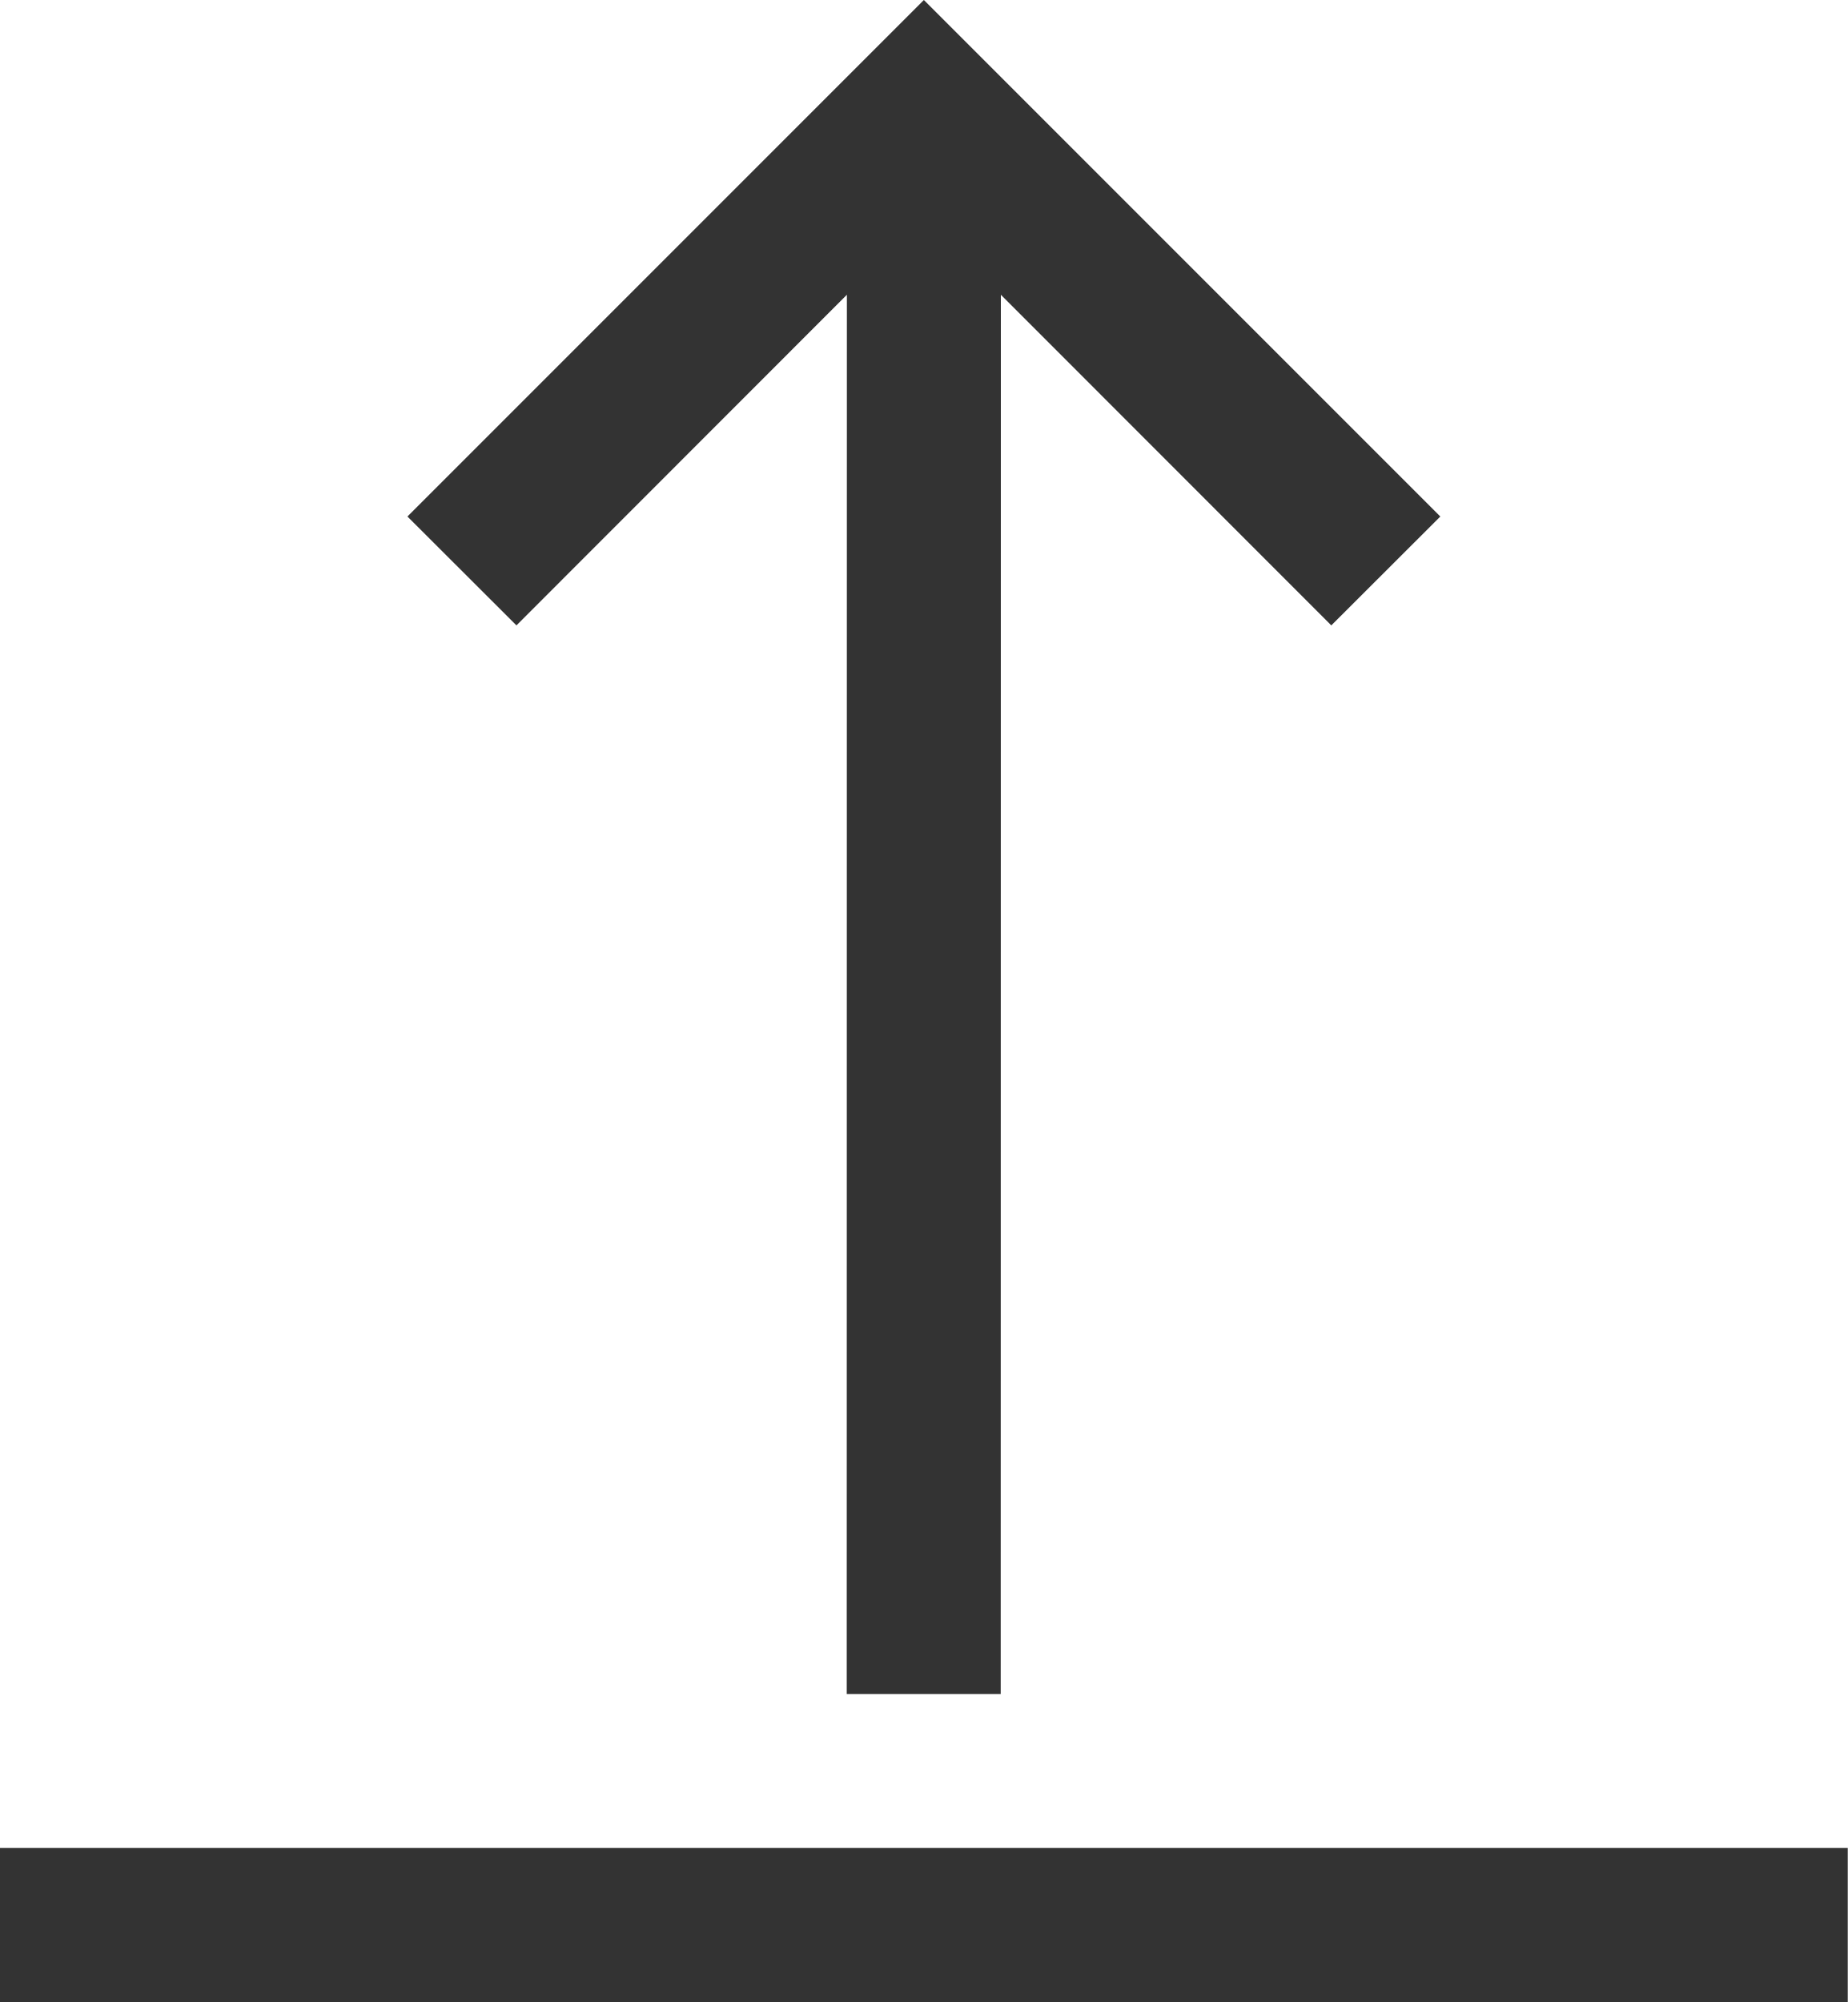
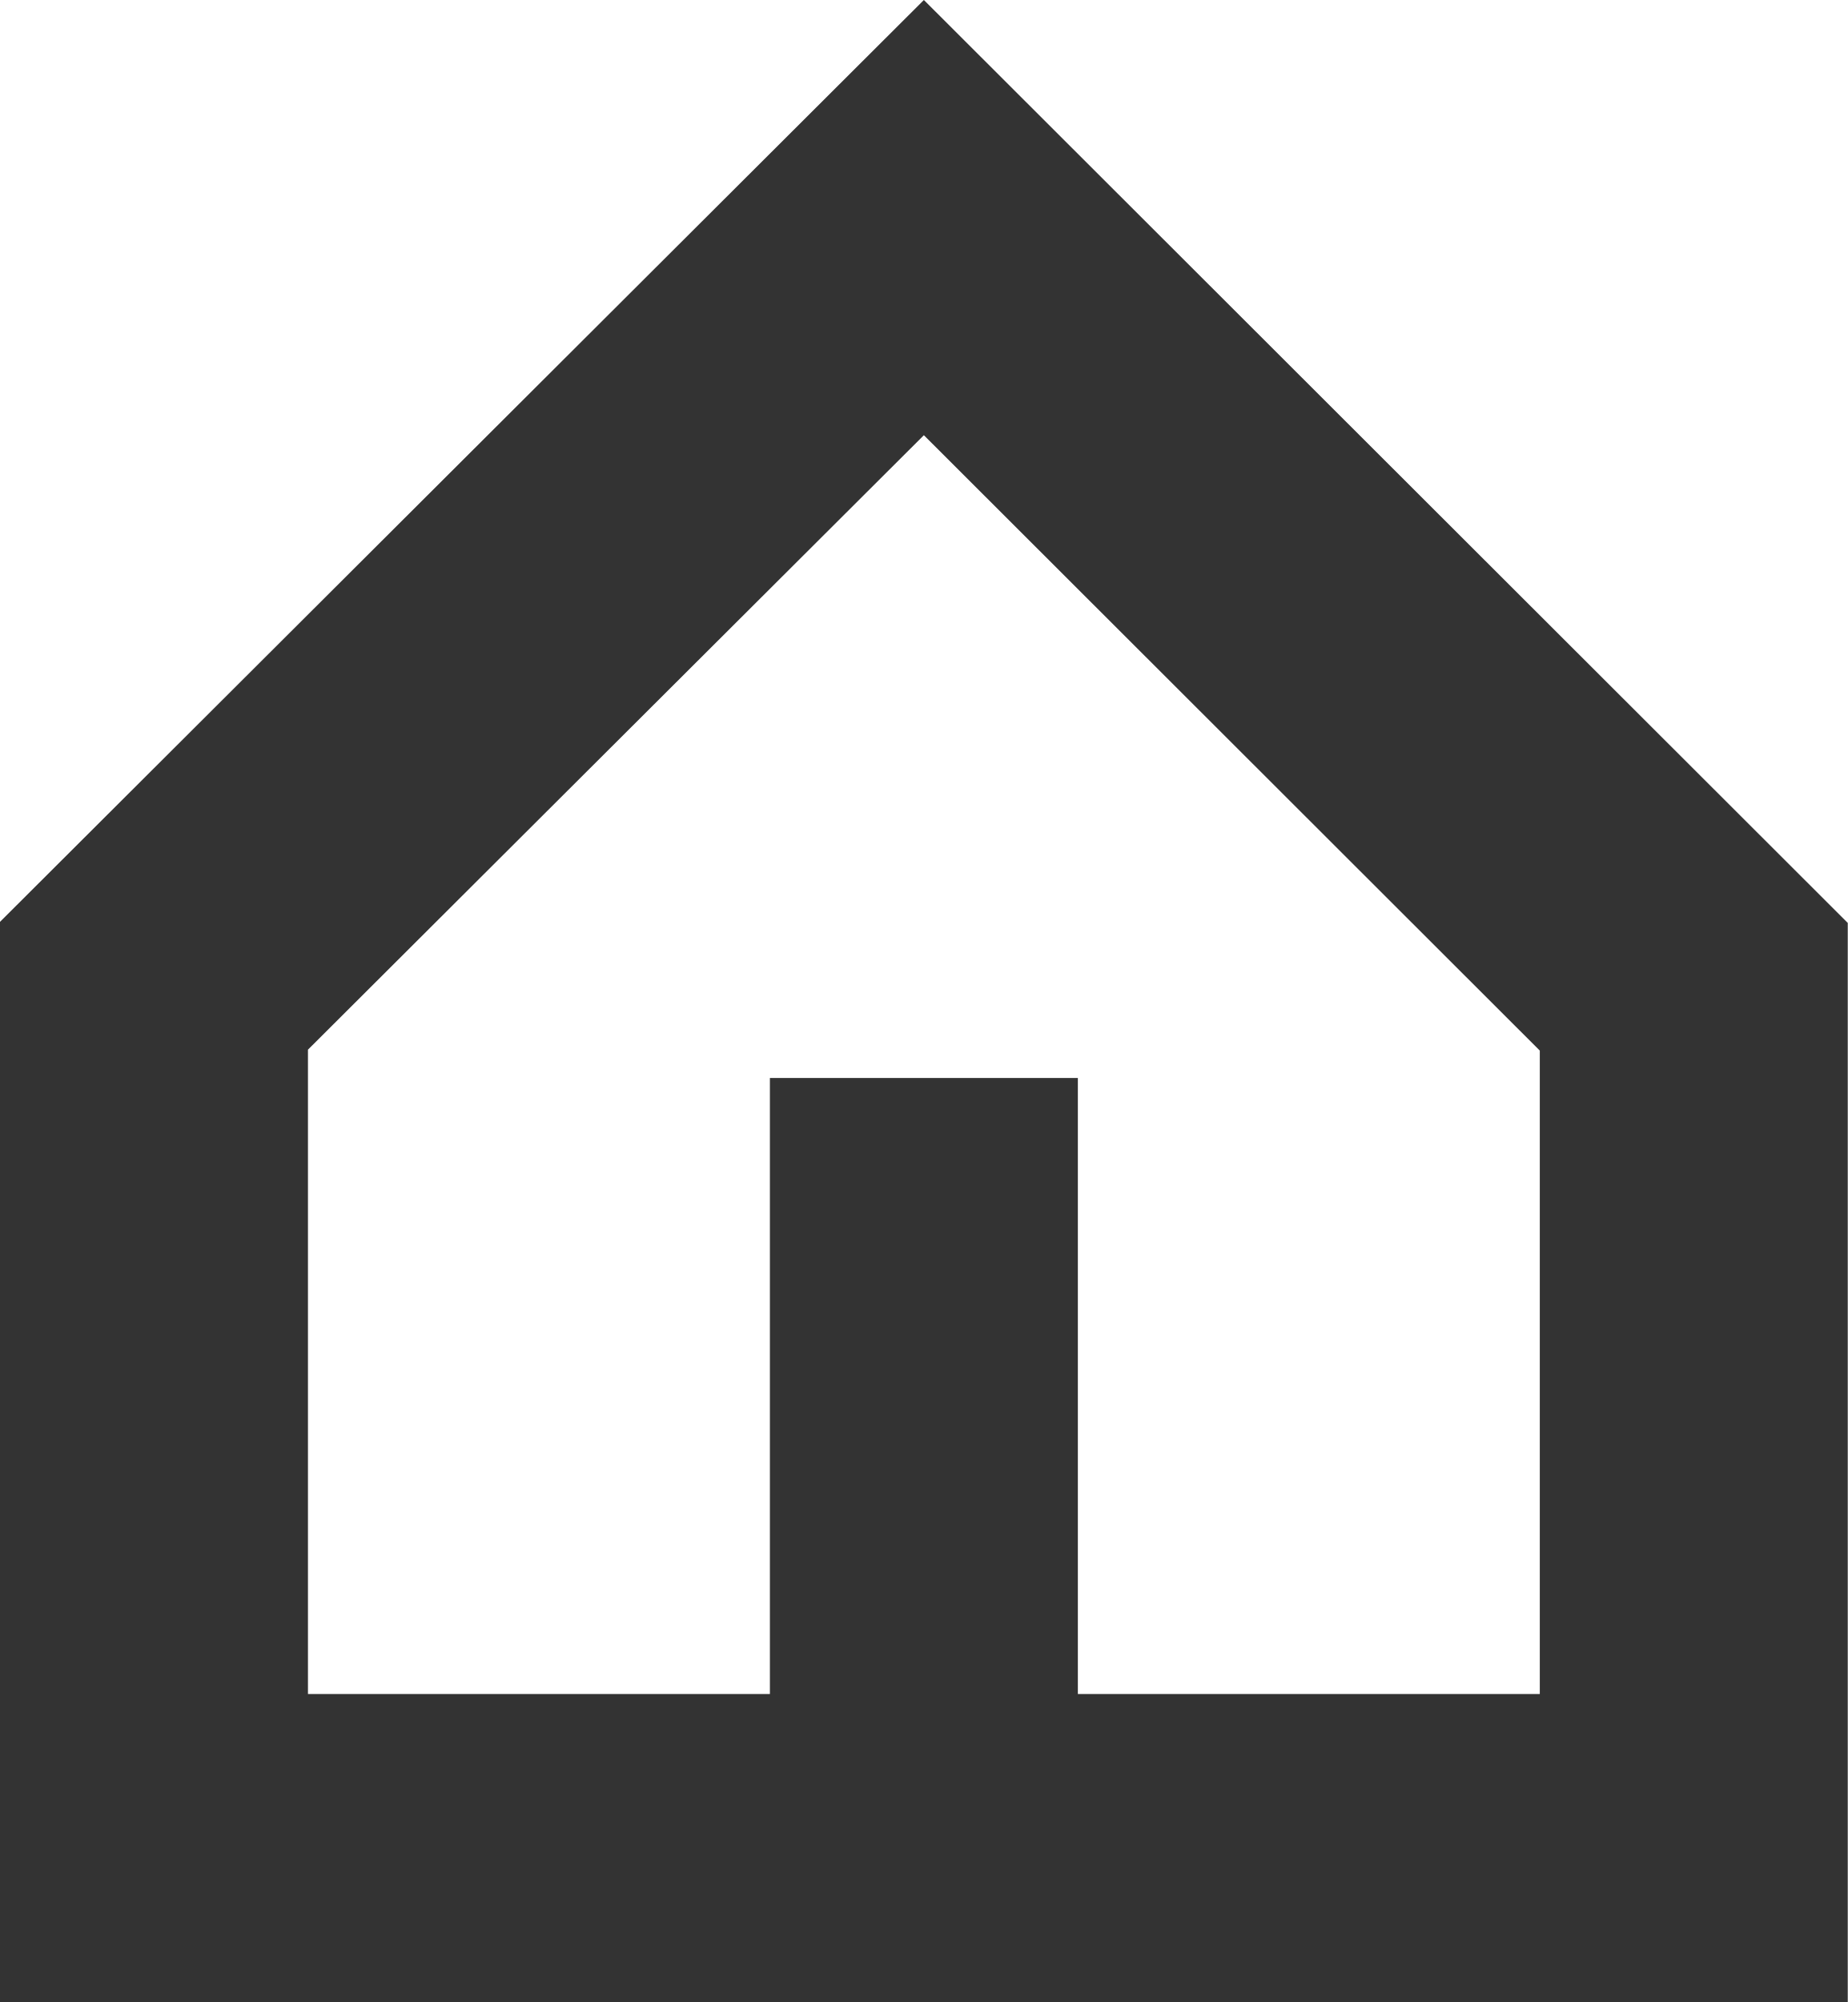
<svg xmlns="http://www.w3.org/2000/svg" version="1.1" id="Слой_1" x="0px" y="0px" width="12px" height="13px" viewBox="0 0 12 13" enable-background="new 0 0 12 13" xml:space="preserve">
-   <path fill="#333333" d="M12,13H0v-1h12V13z M6.499,11h-1L5.5,1.914L3.354,4.061L2.646,3.354L6,0l3.354,3.354L8.646,4.061L6.5,1.914  L6.499,11z" />
+   <path fill="#333333" d="M12,13H0V5.986L6,0l6,5.993V13z M7,11h3V6.822L6,2.826l-4,3.99V11h3V7h2V11z" />
</svg>
